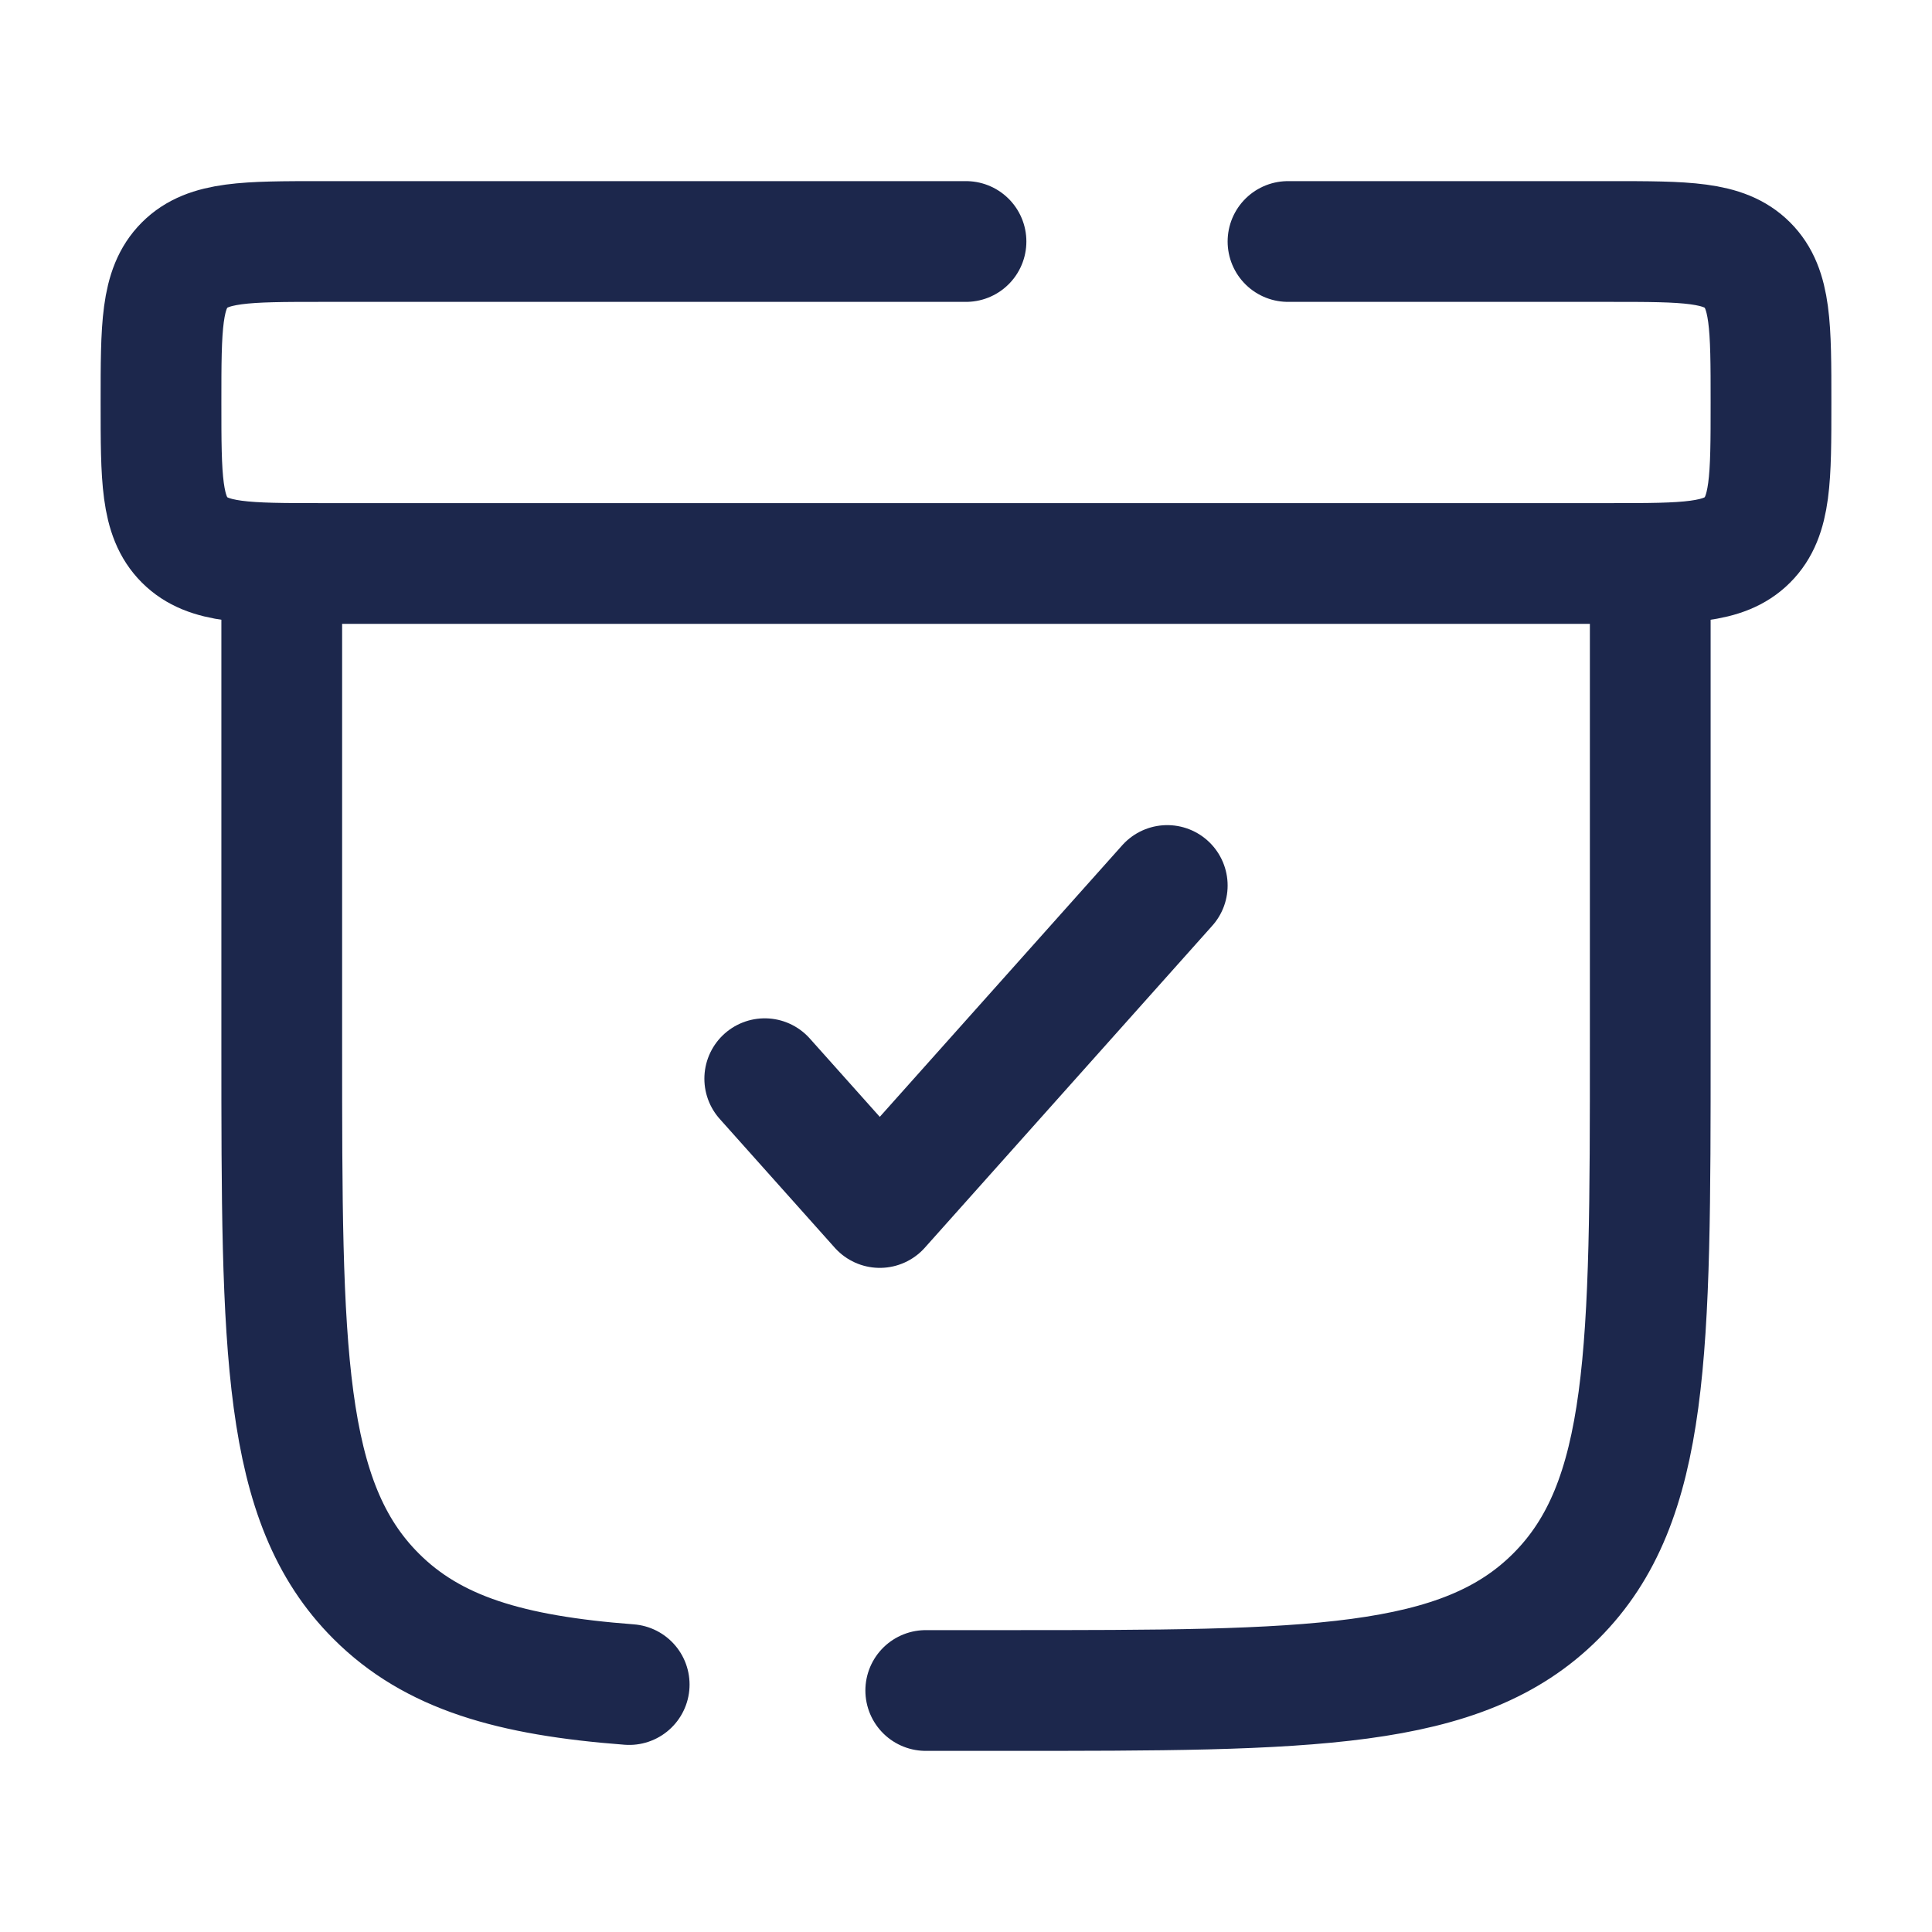
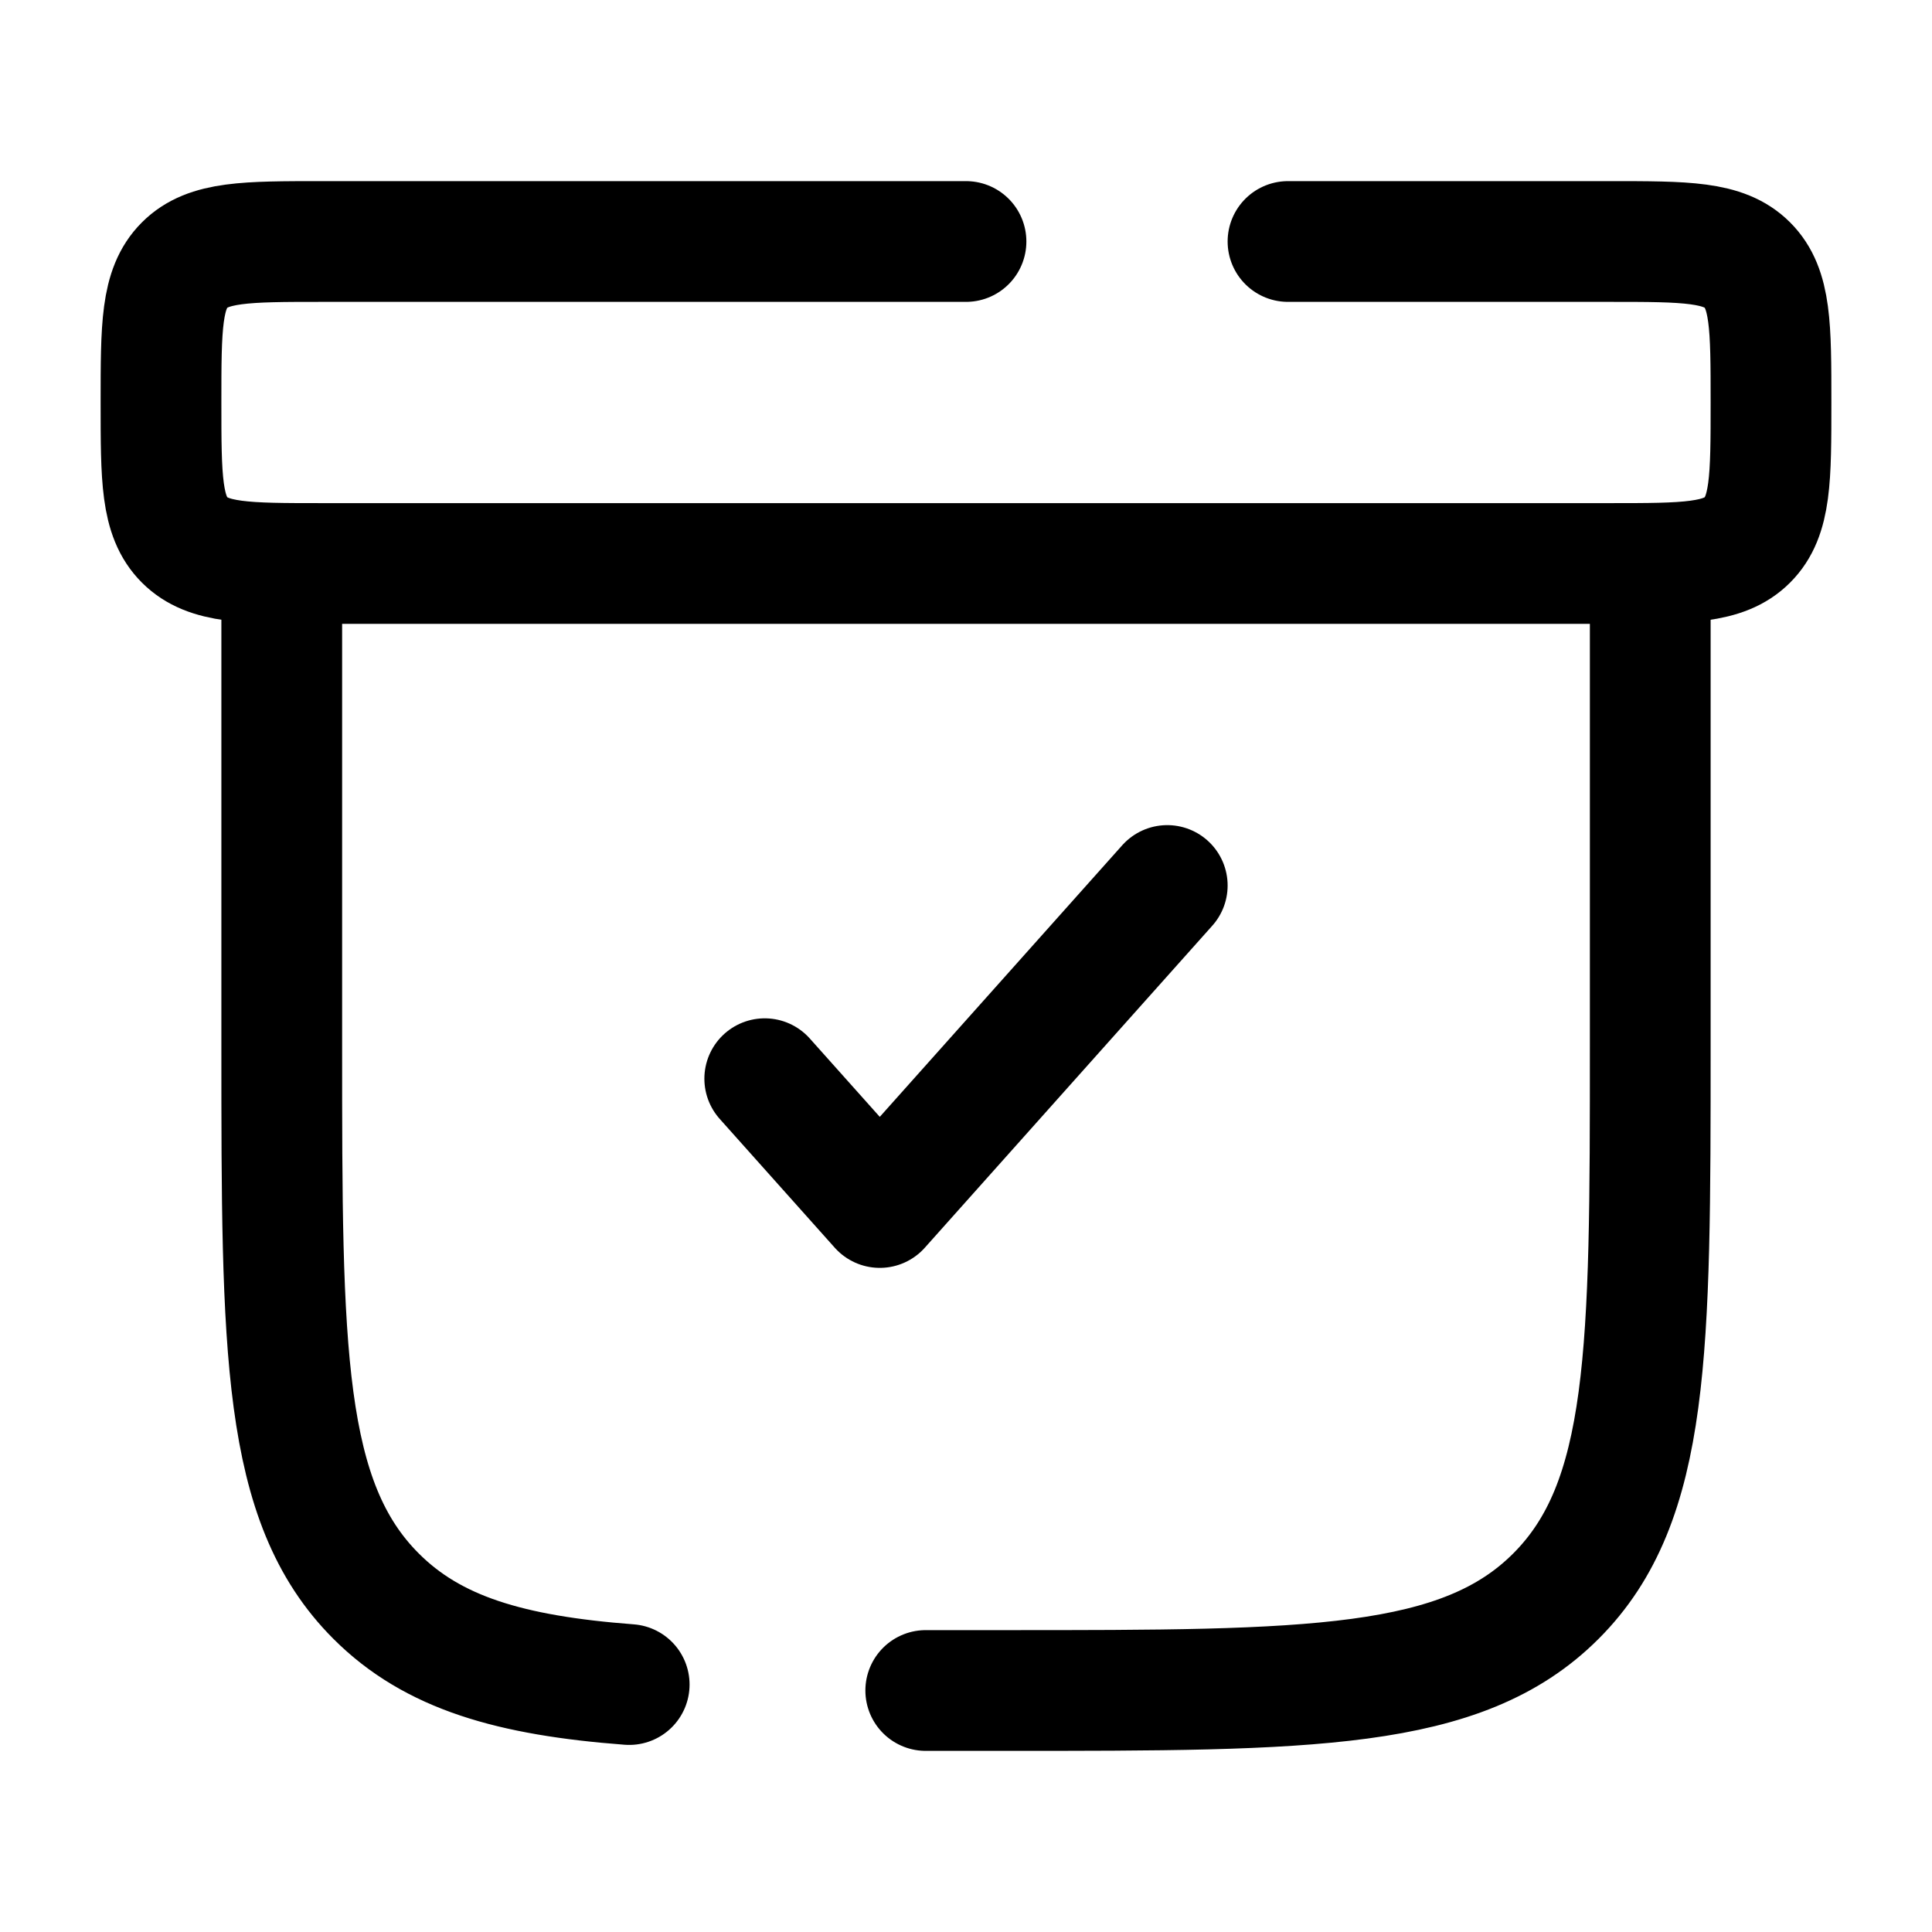
<svg xmlns="http://www.w3.org/2000/svg" width="800px" height="800px" viewBox="0 0 24 24" fill="none">
-   <path d="M9.5 13.4L10.929 15L14.5 11" stroke="#1C274C" stroke-width="1.5" stroke-linecap="round" stroke-linejoin="round" />
-   <path d="M20.5 7V13C20.5 16.771 20.5 18.657 19.328 19.828C18.157 21 16.271 21 12.5 21H11.5M3.5 7V13C3.5 16.771 3.5 18.657 4.672 19.828C5.376 20.533 6.34 20.814 7.816 20.926" stroke="#1C274C" stroke-width="1.5" stroke-linecap="round" />
-   <path d="M12 3H4C3.057 3 2.586 3 2.293 3.293C2 3.586 2 4.057 2 5C2 5.943 2 6.414 2.293 6.707C2.586 7 3.057 7 4 7H20C20.943 7 21.414 7 21.707 6.707C22 6.414 22 5.943 22 5C22 4.057 22 3.586 21.707 3.293C21.414 3 20.943 3 20 3H16" stroke="#1C274C" stroke-width="1.5" stroke-linecap="round" />
+   <path d="M9.5 13.4L10.929 15L14.5 11" stroke="#000000" stroke-width="1.5" stroke-linecap="round" stroke-linejoin="round" />
+   <path d="M20.5 7V13C20.5 16.771 20.5 18.657 19.328 19.828C18.157 21 16.271 21 12.5 21H11.5M3.5 7V13C3.5 16.771 3.5 18.657 4.672 19.828C5.376 20.533 6.34 20.814 7.816 20.926" stroke="#000000" stroke-width="1.5" stroke-linecap="round" />
+   <path d="M12 3H4C3.057 3 2.586 3 2.293 3.293C2 3.586 2 4.057 2 5C2 5.943 2 6.414 2.293 6.707C2.586 7 3.057 7 4 7H20C20.943 7 21.414 7 21.707 6.707C22 6.414 22 5.943 22 5C22 4.057 22 3.586 21.707 3.293C21.414 3 20.943 3 20 3H16" stroke="#000000" stroke-width="1.5" stroke-linecap="round" />
</svg>
